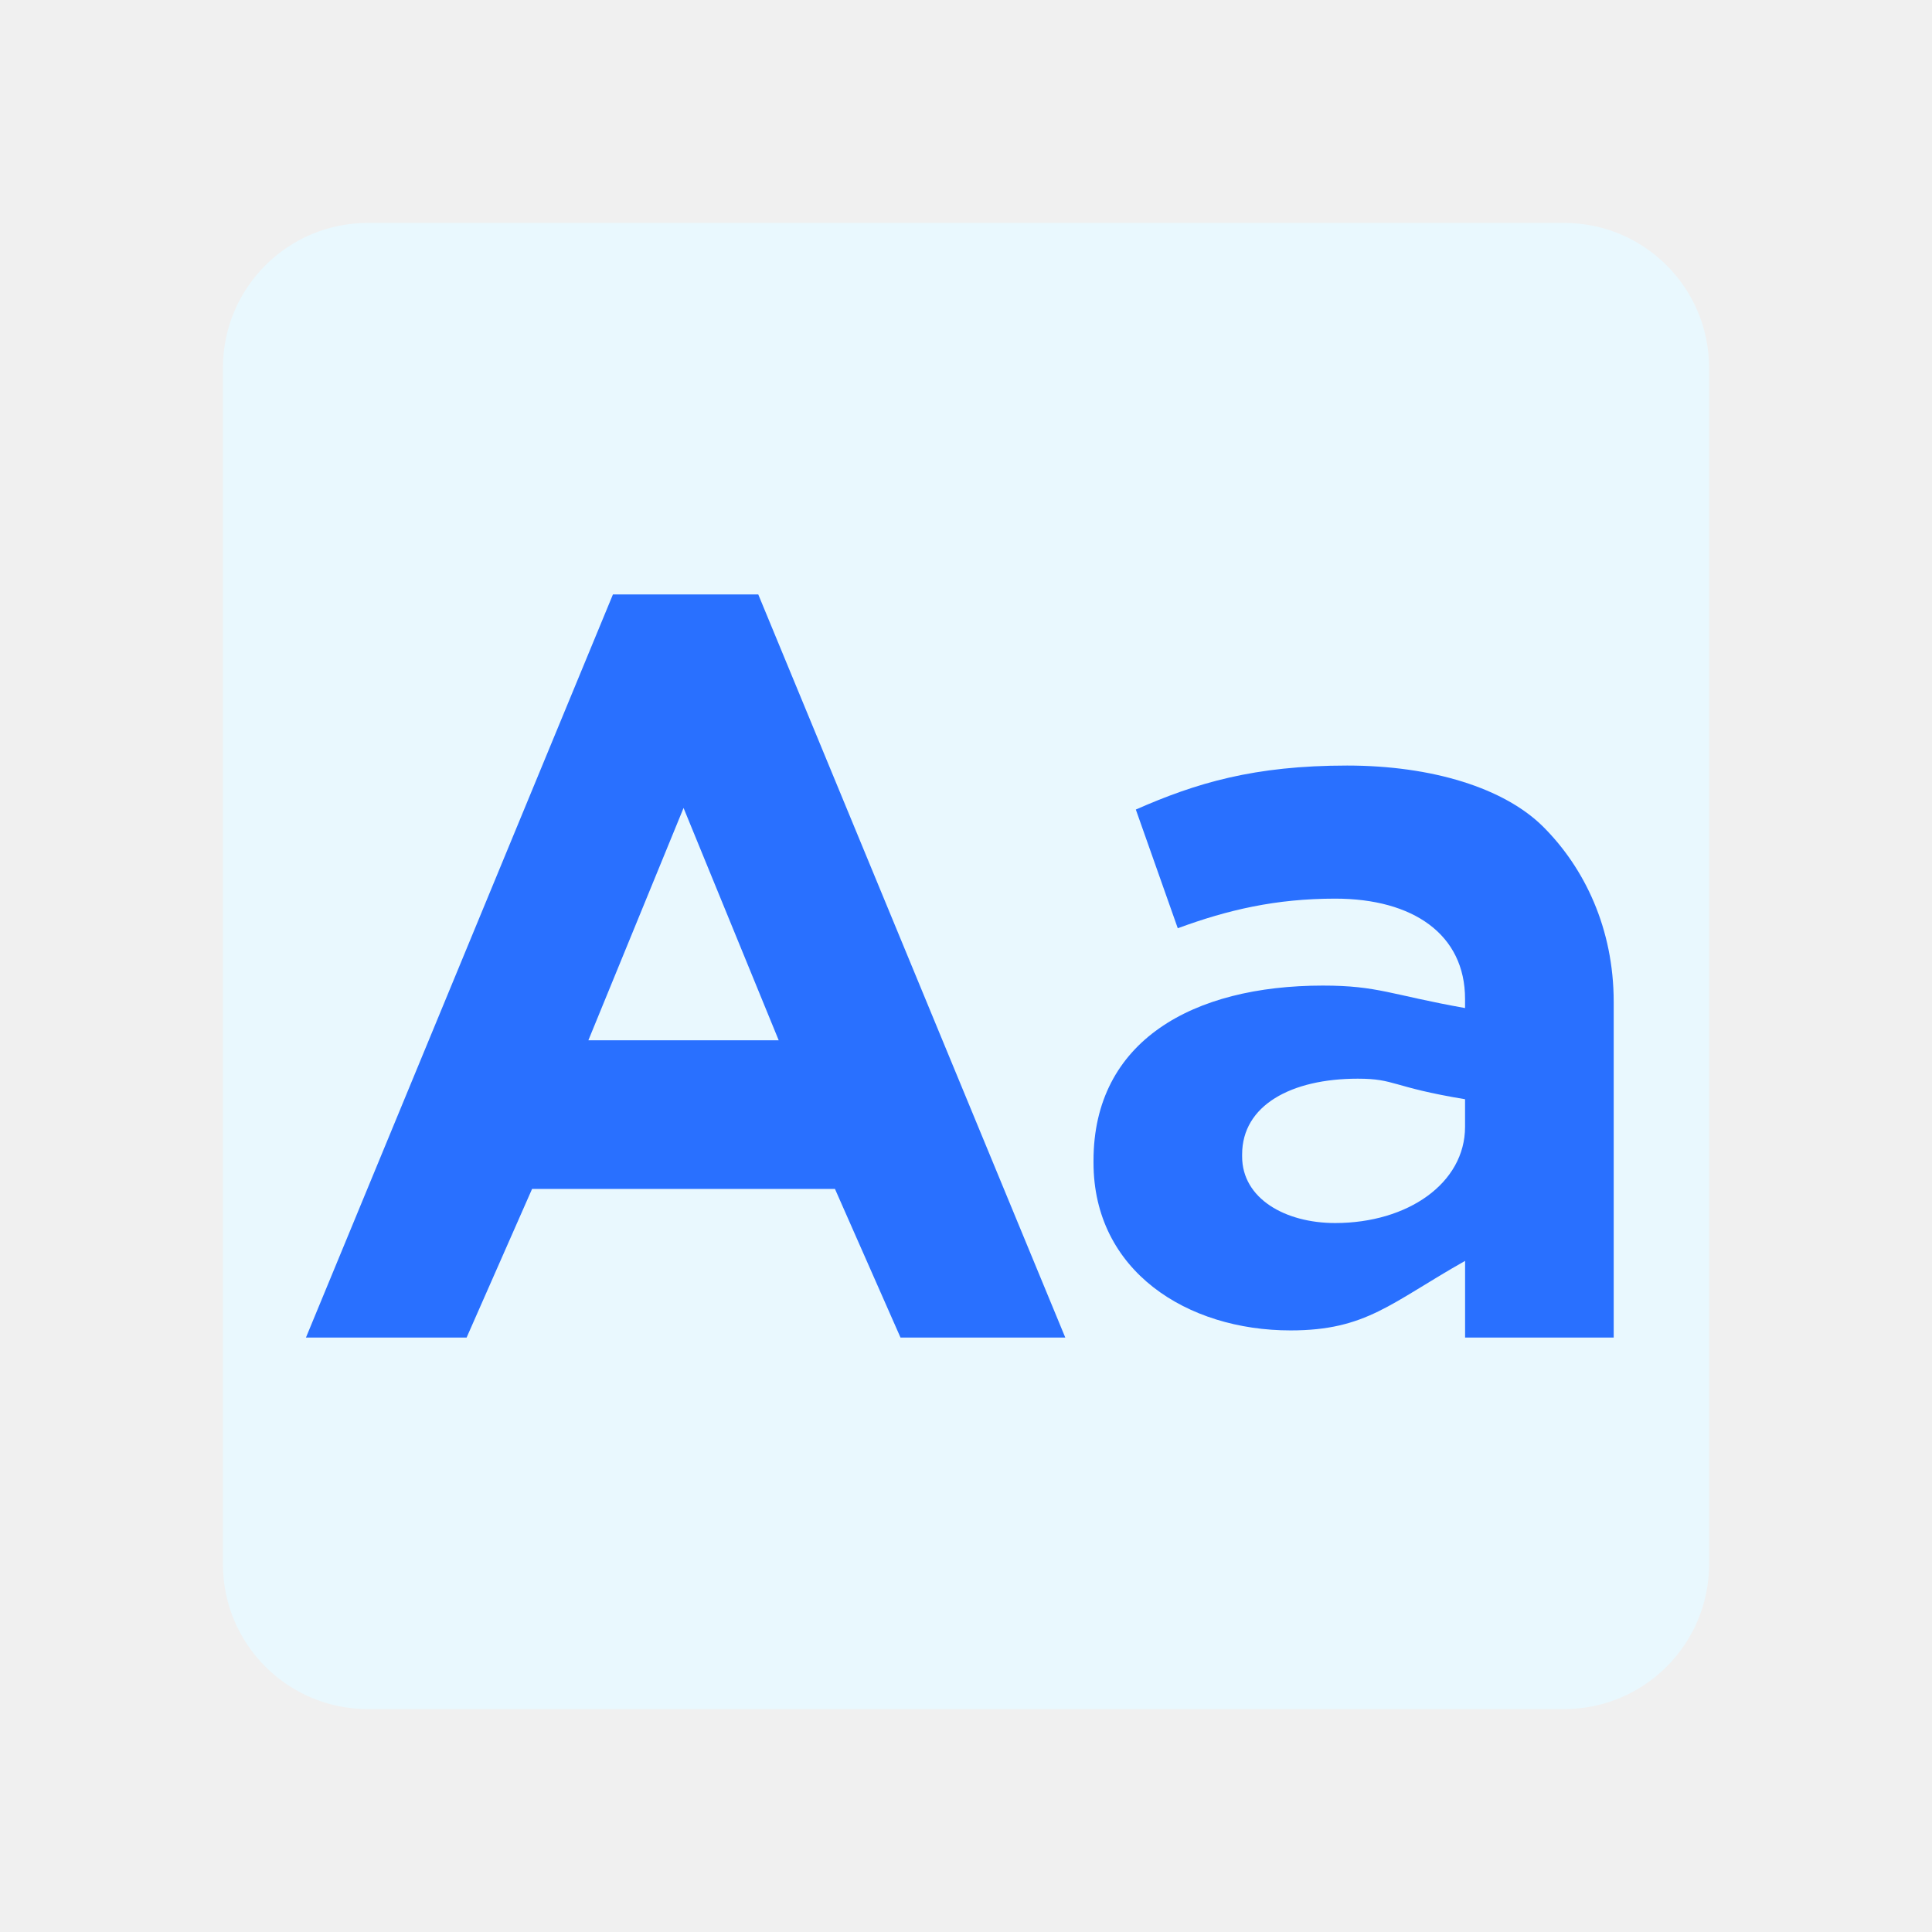
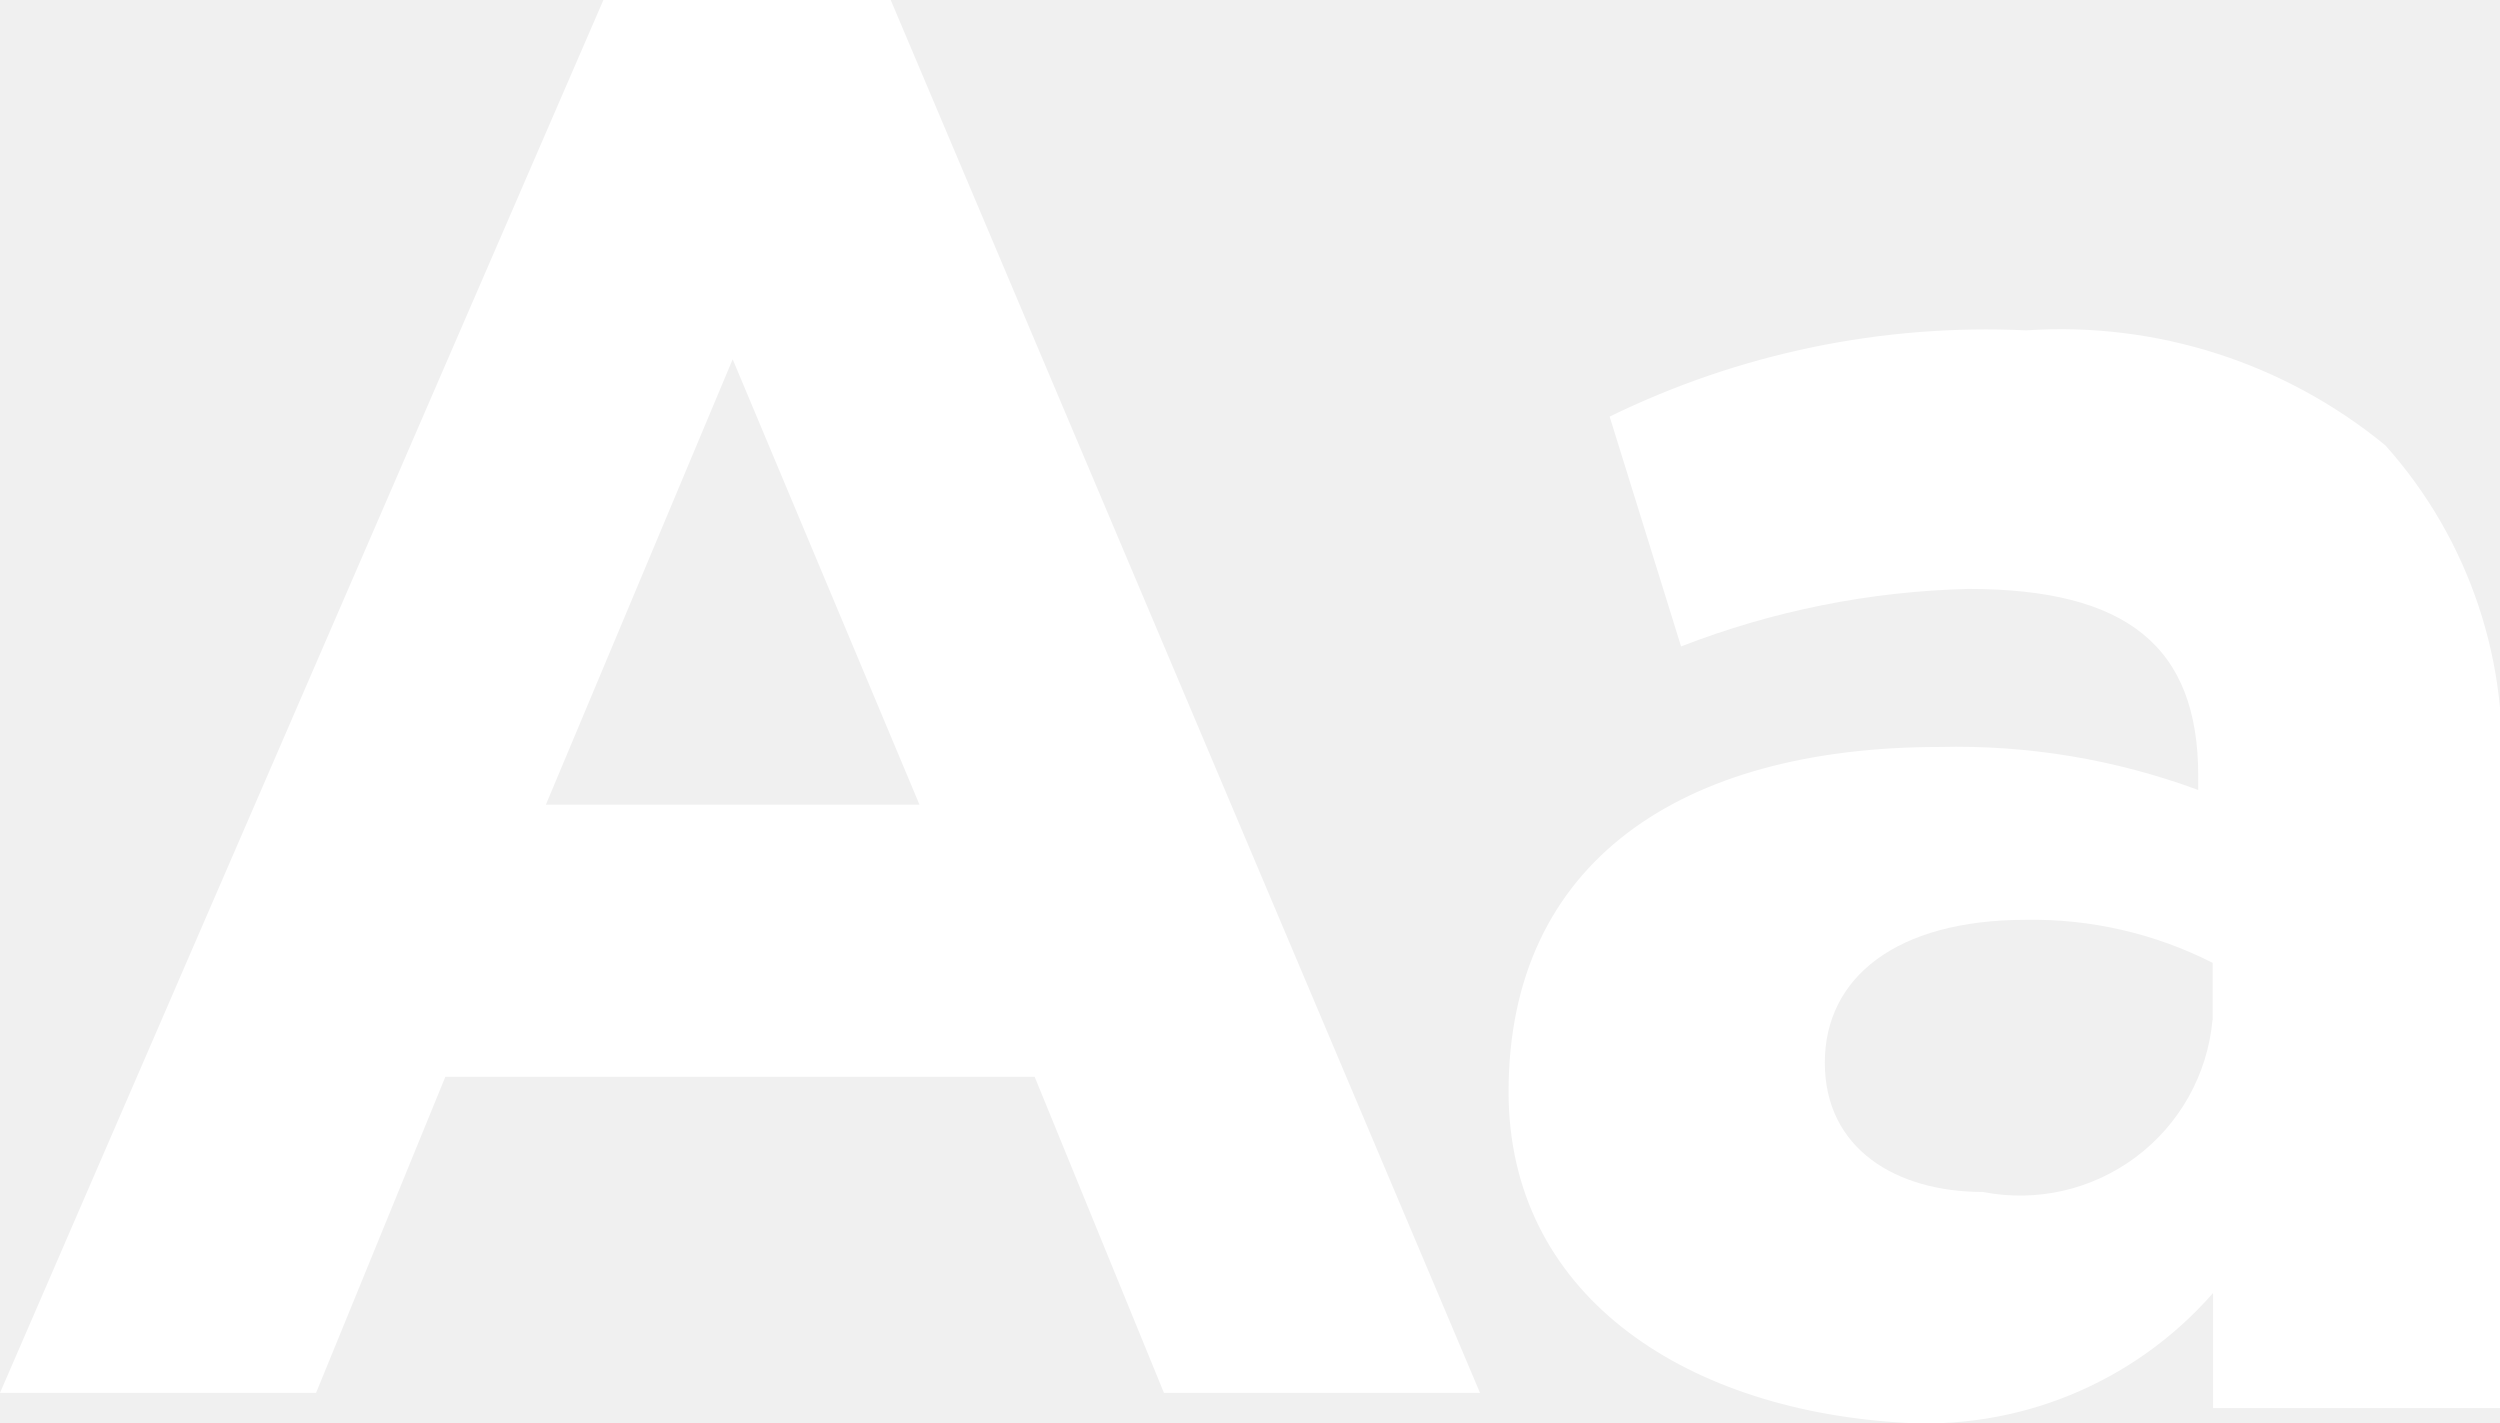
- <svg xmlns="http://www.w3.org/2000/svg" version="1.1" id="Layer_1" x="0px" y="0px" width="52px" height="52px" viewBox="0 0 52 52" enable-background="new 0 0 52 52" xml:space="preserve">
-   <g>
-     <g>
-       <path id="XMLID_7063_" fill="#E9F8FE" d="M46,42.1c0,2.154-1.746,3.9-3.9,3.9H9.9C7.746,46,6,44.254,6,42.1V9.9    C6,7.746,7.746,6,9.9,6H42.1C44.254,6,46,7.746,46,9.9V42.1z" />
-       <g id="XMLID_7043_">
-         <path id="XMLID_7058_" fill="#2970FF" d="M16.497,16h3.912l8.263,20h-4.435l-1.764-4h-8.152l-1.762,4H8.235L16.497,16z      M20.959,28l-2.561-6.254L15.836,28H20.959z" />
-         <path id="XMLID_7044_" fill="#2970FF" d="M29.432,31.293v-0.055c0-3.223,2.674-4.711,6.172-4.711     c1.486,0,1.828,0.248,3.828,0.605v-0.246c0-1.736-1.4-2.699-3.494-2.699c-1.598,0-2.891,0.301-4.238,0.797l-1.129-3.195     c1.625-0.715,3.182-1.184,5.688-1.184c2.285,0,4.234,0.605,5.281,1.652c1.102,1.102,1.893,2.727,1.893,4.711V36h-4v-2.063     c-2,1.129-2.658,1.871-4.697,1.871C31.953,35.809,29.432,34.211,29.432,31.293z M39.432,30.328v-0.742     c-2-0.332-1.871-0.553-2.889-0.553c-1.791,0-3.111,0.717-3.111,2.039v0.055c0,1.129,1.154,1.791,2.504,1.791     C37.893,32.918,39.432,31.844,39.432,30.328z" />
-       </g>
-     </g>
+ <svg xmlns="http://www.w3.org/2000/svg" viewBox="0 0 14 7.965">
+   <defs>
+     <style>.a{fill:#fff;}</style>
+   </defs>
+   <g transform="translate(-1032 -609)">
+     <path class="a" d="M636.379,293.8h1.609l3.3,7.8h-1.77l-.724-1.77h-3.3l-.724,1.77H633Zm1.77,4.506-1.046-2.494-1.046,2.494Z" transform="translate(399 315.2)" />
+     <path class="a" d="M643.5,300.364h0c0-1.287.966-1.931,2.414-1.931a3.9,3.9,0,0,1,1.448.241v-.08c0-.724-.4-1.046-1.287-1.046a4.761,4.761,0,0,0-1.609.322l-.4-1.287a4.8,4.8,0,0,1,2.333-.483,2.865,2.865,0,0,1,2.011.644,2.565,2.565,0,0,1,.644,1.931v3.46h-1.609v-.644a2.137,2.137,0,0,1-1.77.724C644.466,302.134,643.5,301.491,643.5,300.364Zm3.943-.4v-.322a2.227,2.227,0,0,0-1.046-.241c-.724,0-1.126.322-1.126.8h0c0,.483.4.724.885.724A1.082,1.082,0,0,0,647.442,299.962Z" transform="translate(396.948 314.75)" />
  </g>
-   <g>
- </g>
-   <g>
- </g>
-   <g>
- </g>
-   <g>
- </g>
-   <g>
- </g>
-   <g>
- </g>
-   <g>
- </g>
-   <g>
- </g>
-   <g>
- </g>
-   <g>
- </g>
-   <g>
- </g>
-   <g>
- </g>
-   <g>
- </g>
-   <g>
- </g>
-   <g>
- </g>
</svg>
